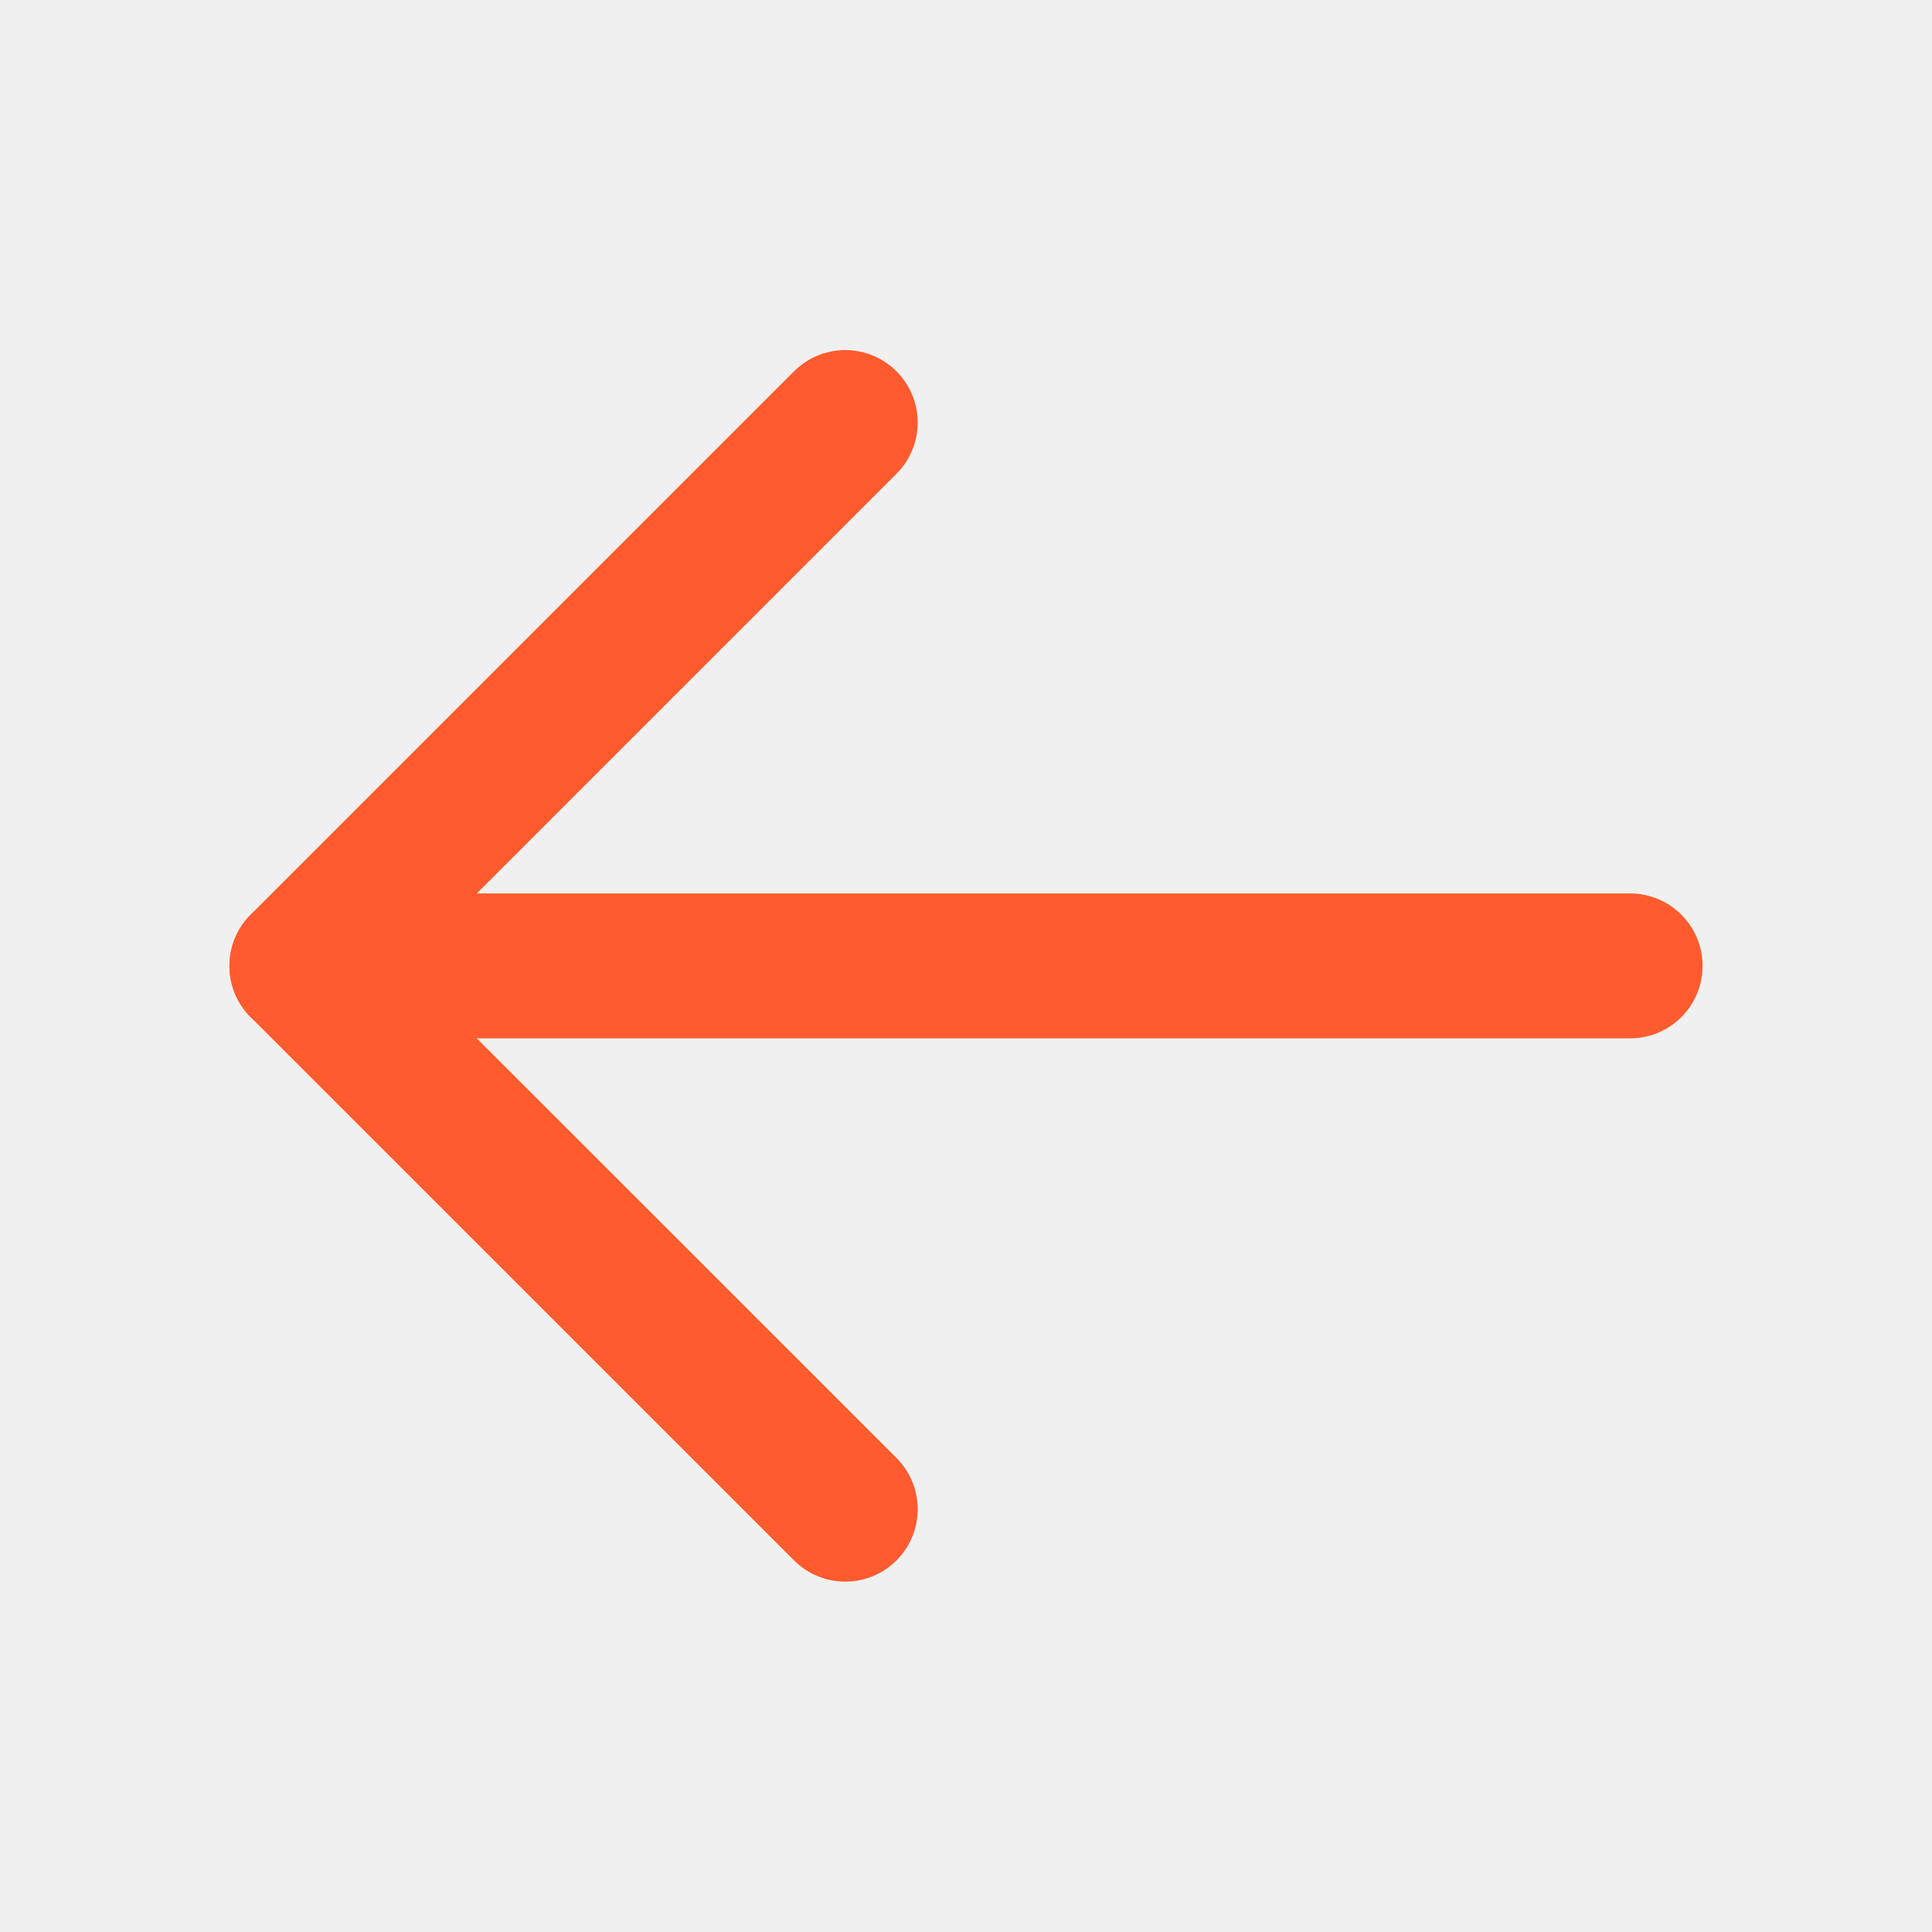
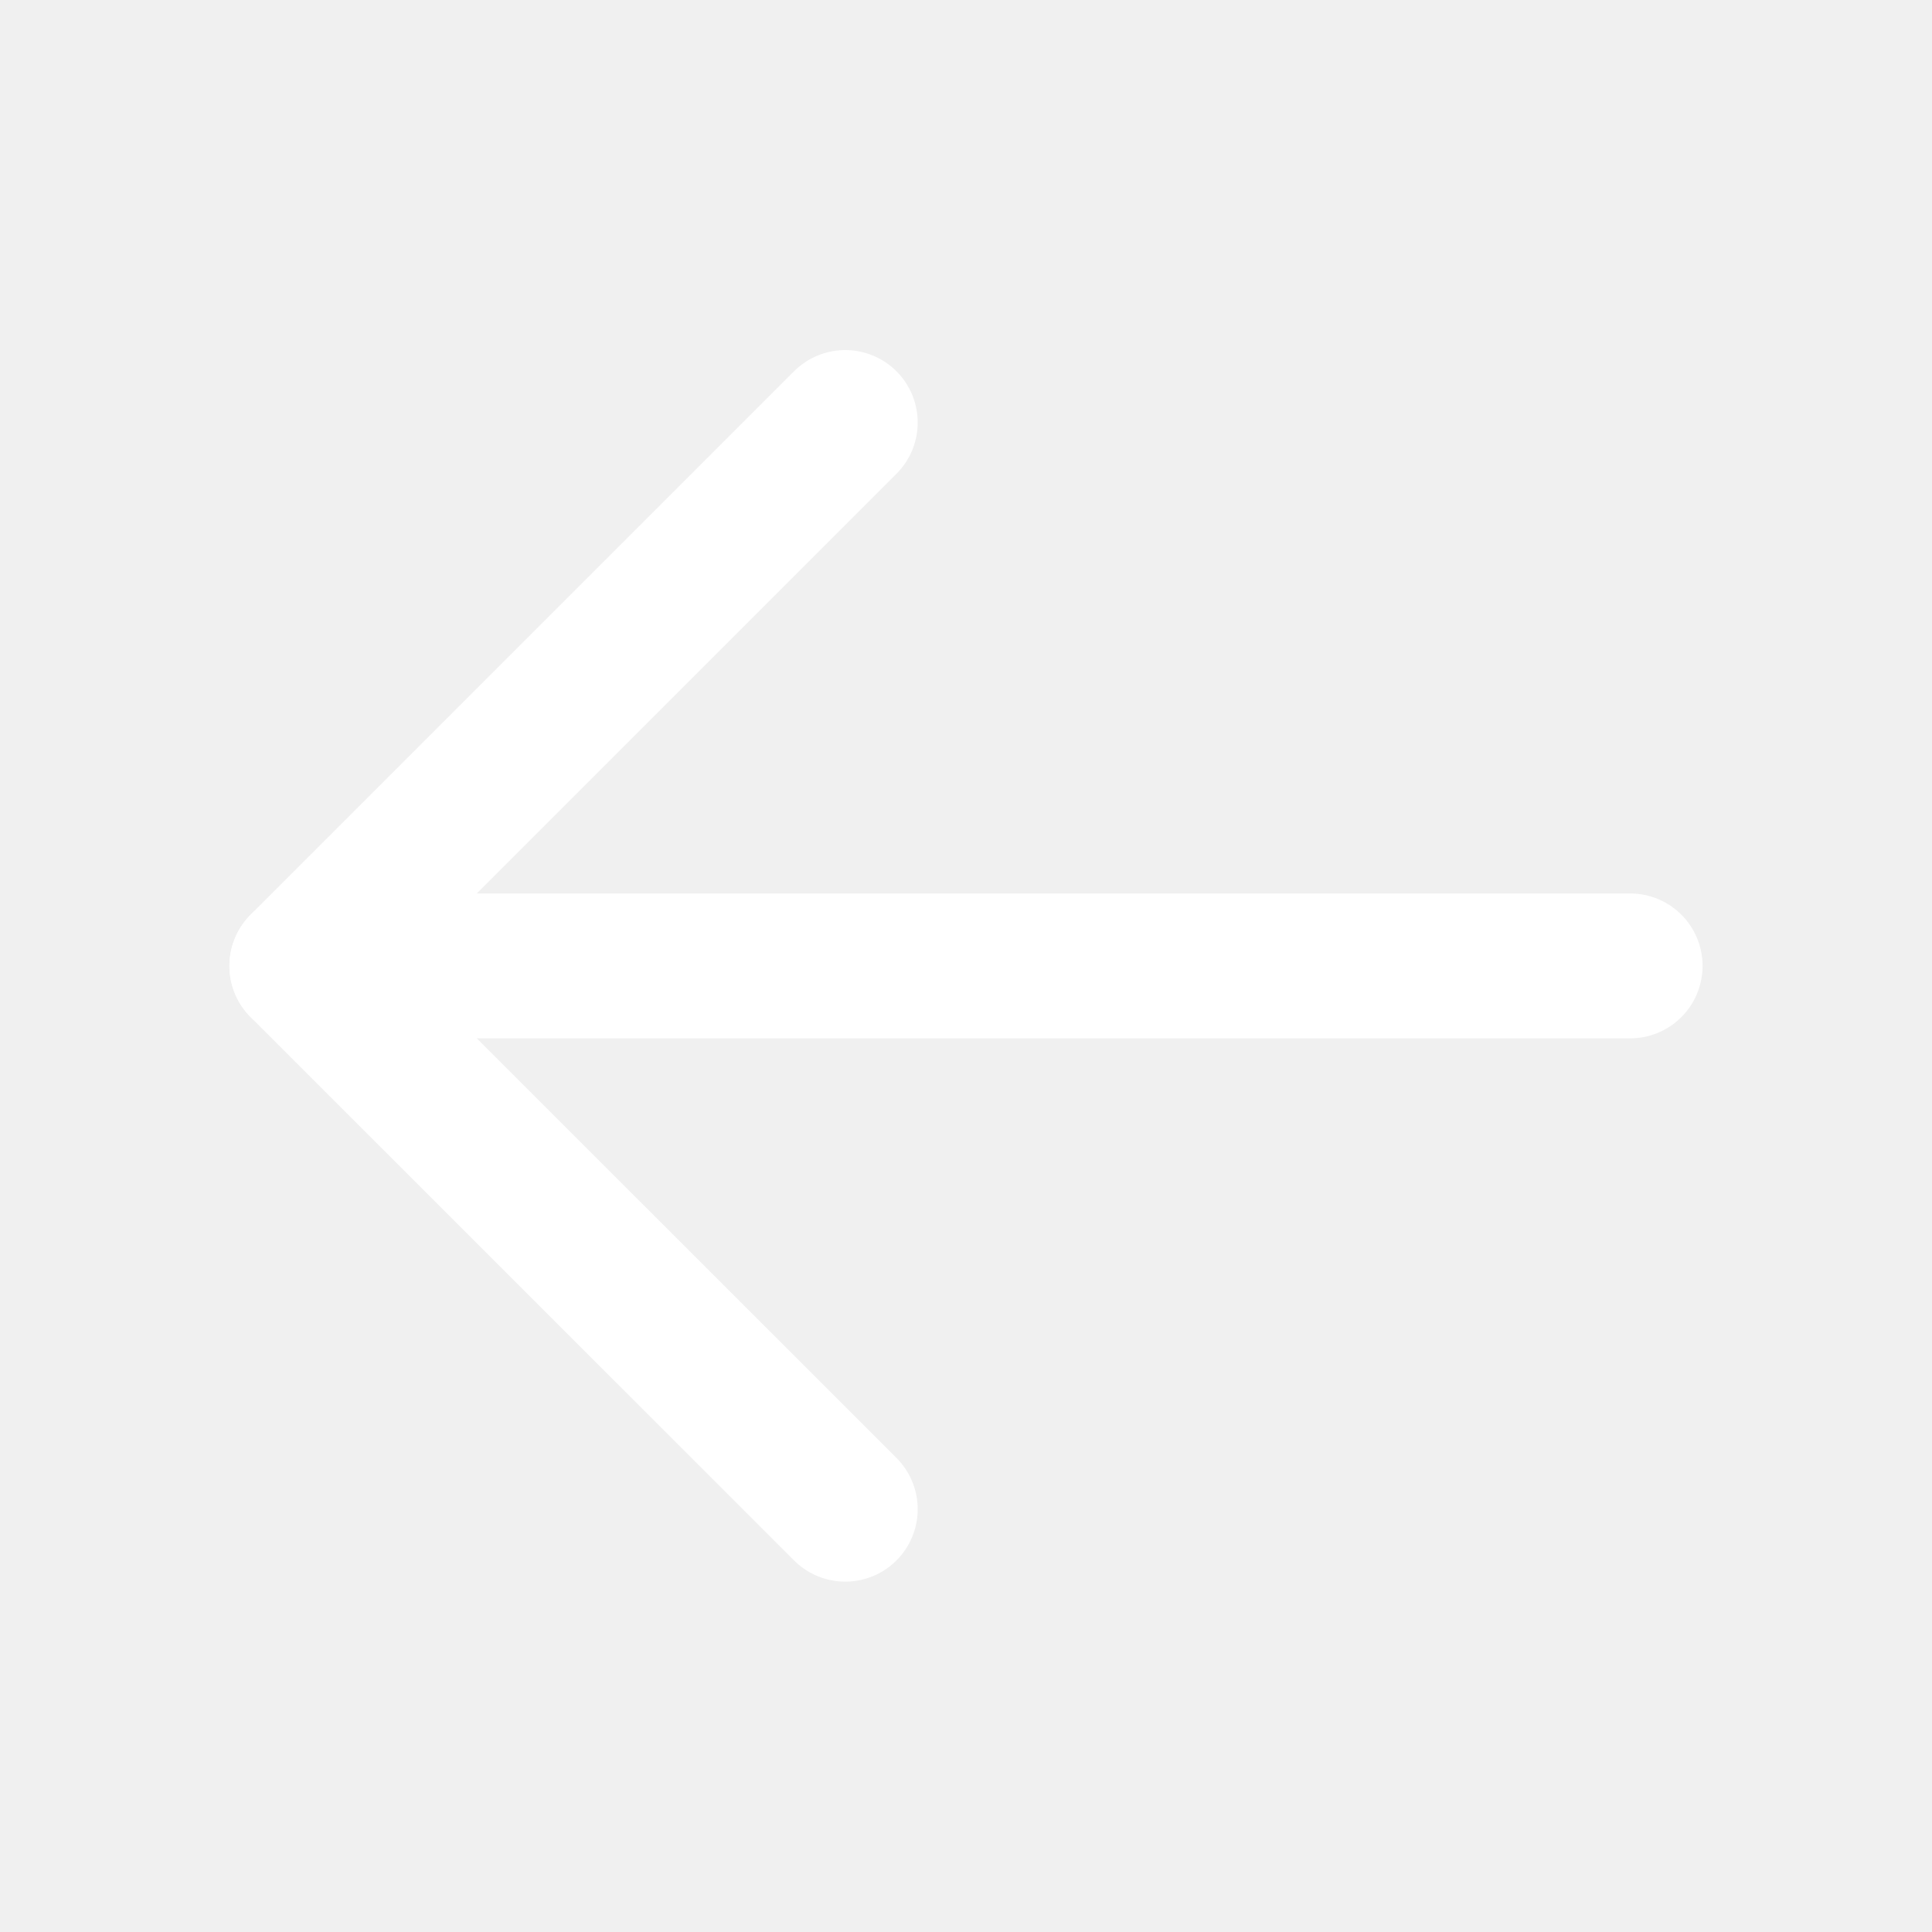
<svg xmlns="http://www.w3.org/2000/svg" width="20" height="20" viewBox="0 0 20 20" fill="none">
-   <path d="M16.875 9.999H3.125" stroke="#FF5B2E" stroke-width="1.5" stroke-linecap="round" stroke-linejoin="round" />
-   <path d="M8.75 4.374L3.125 9.999L8.75 15.623" stroke="#FF5B2E" stroke-width="1.5" stroke-linecap="round" stroke-linejoin="round" />
+   <path d="M16.875 9.999H3.125" stroke="#FFF" stroke-width="1.5" stroke-linecap="round" stroke-linejoin="round" />
+   <path d="M8.75 4.374L3.125 9.999L8.75 15.623" stroke="#FFF" stroke-width="1.5" stroke-linecap="round" stroke-linejoin="round" />
</svg>
